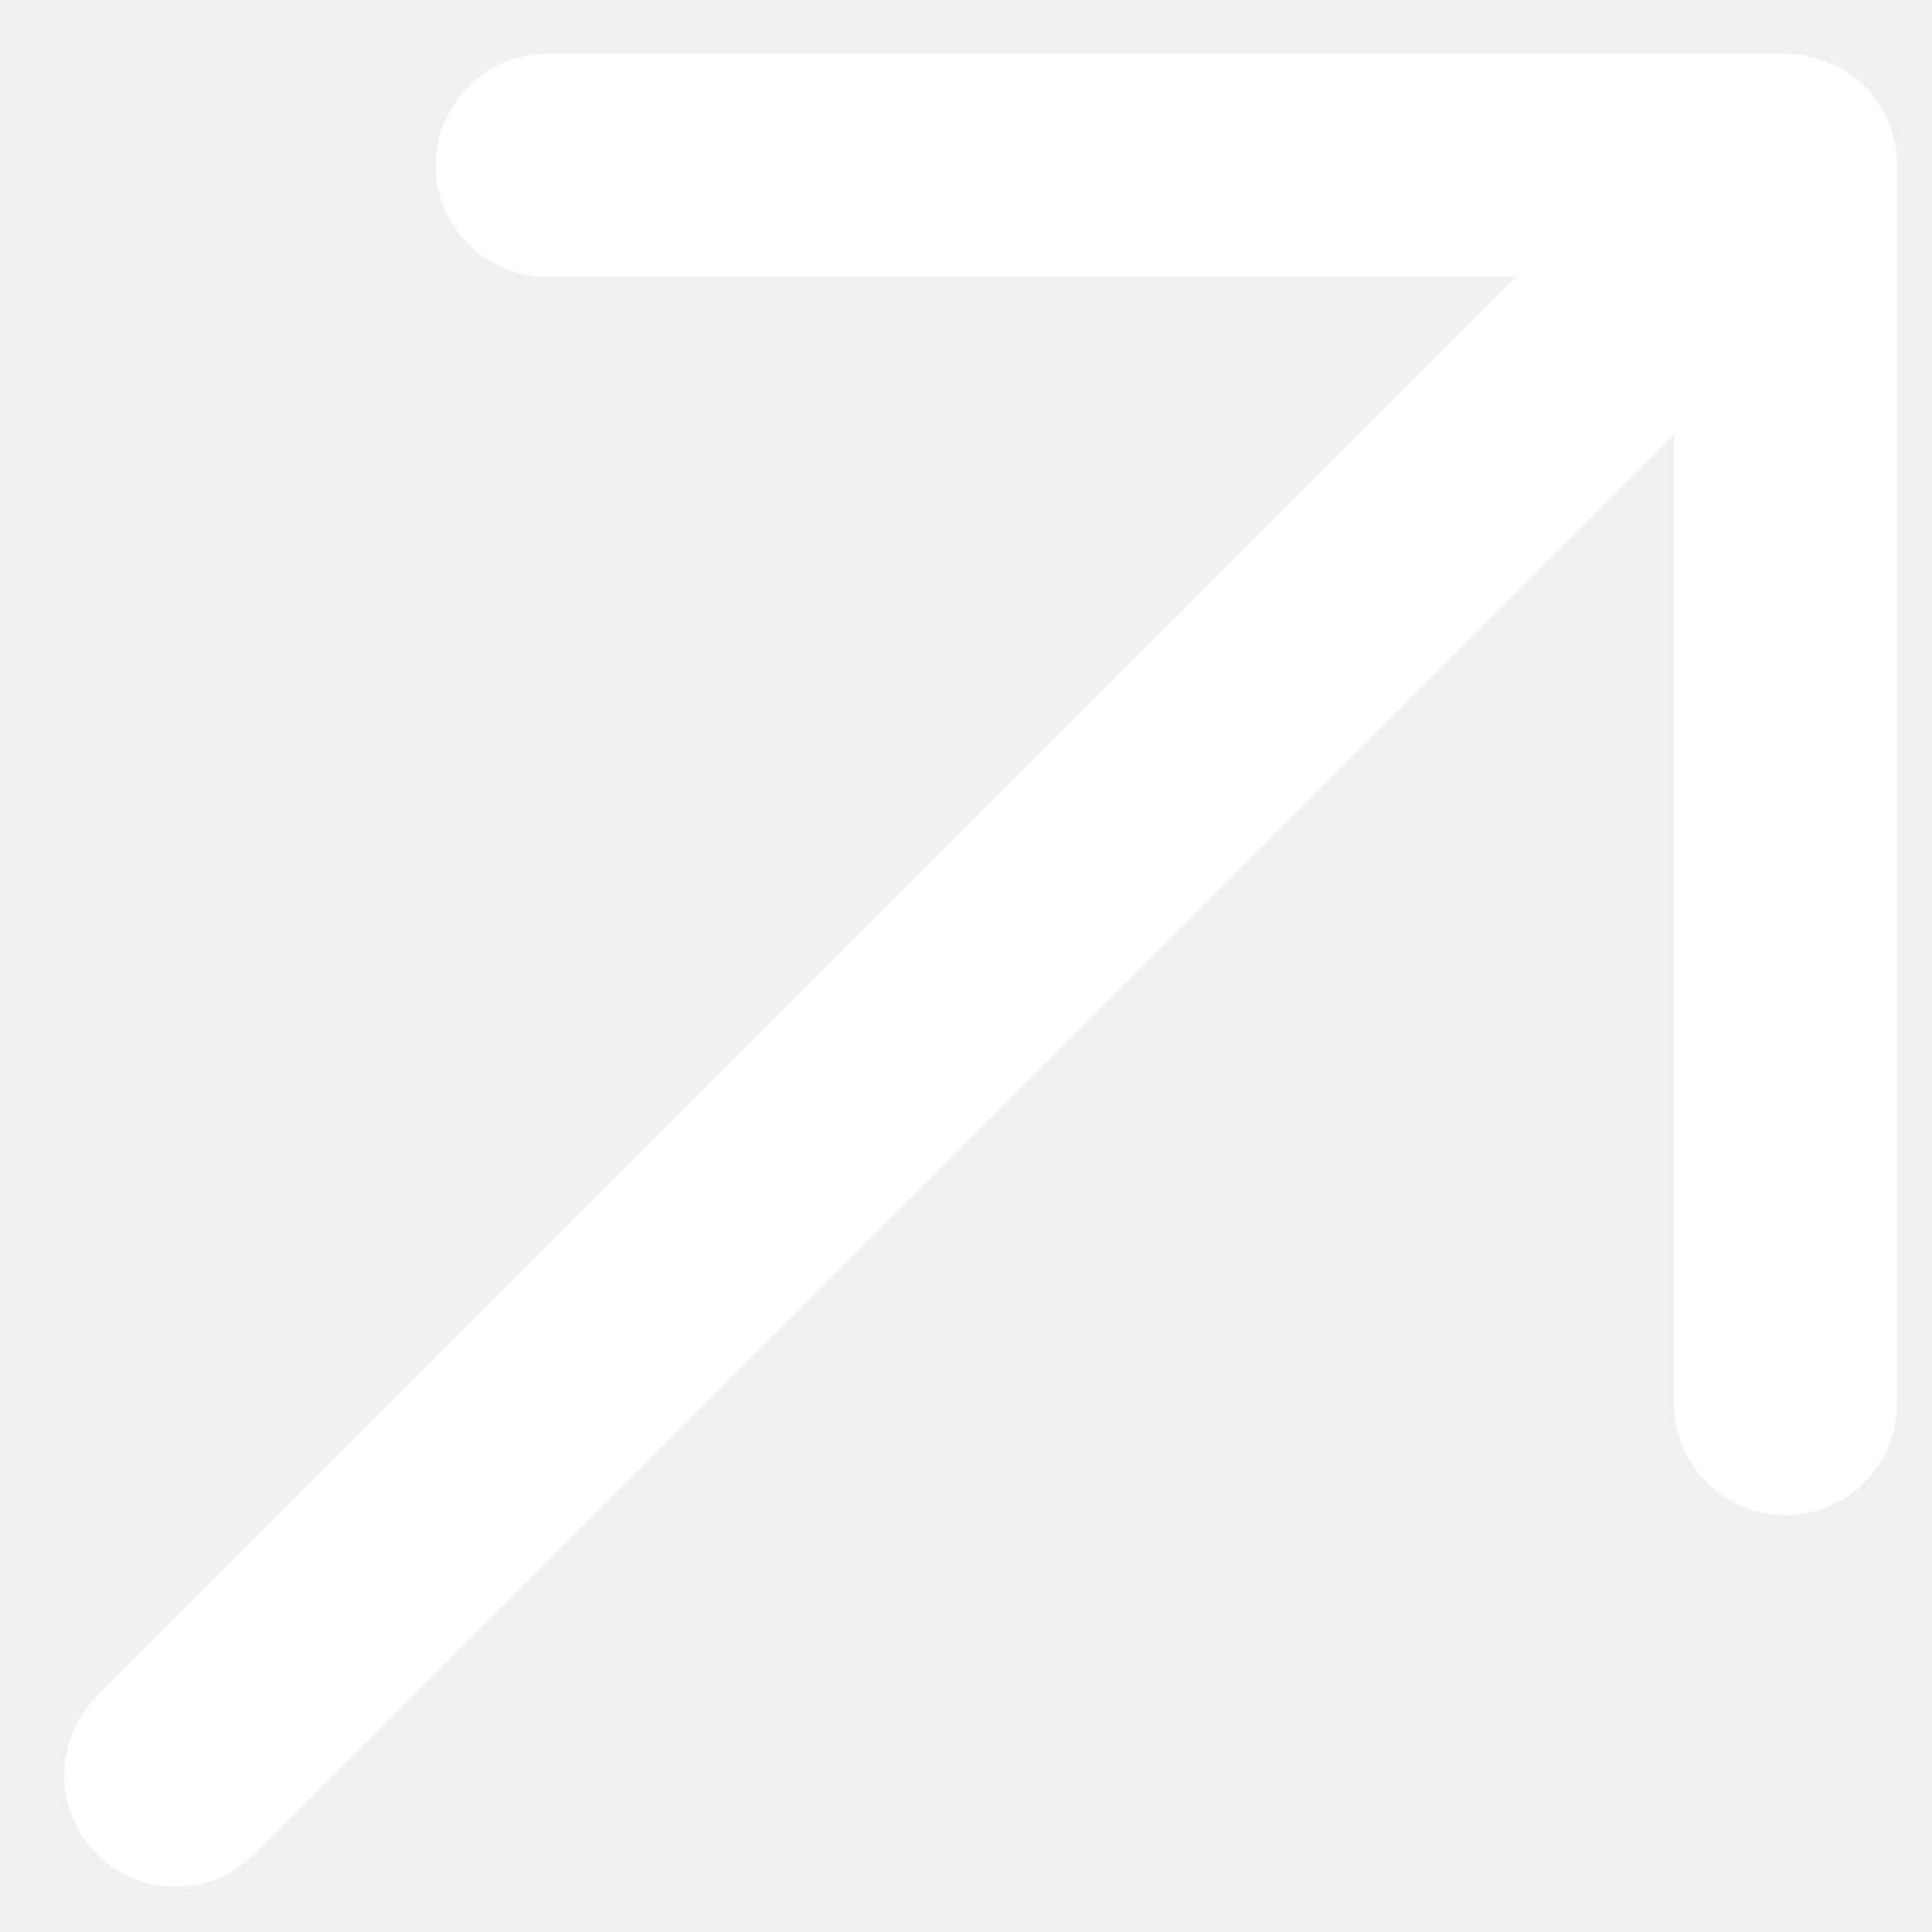
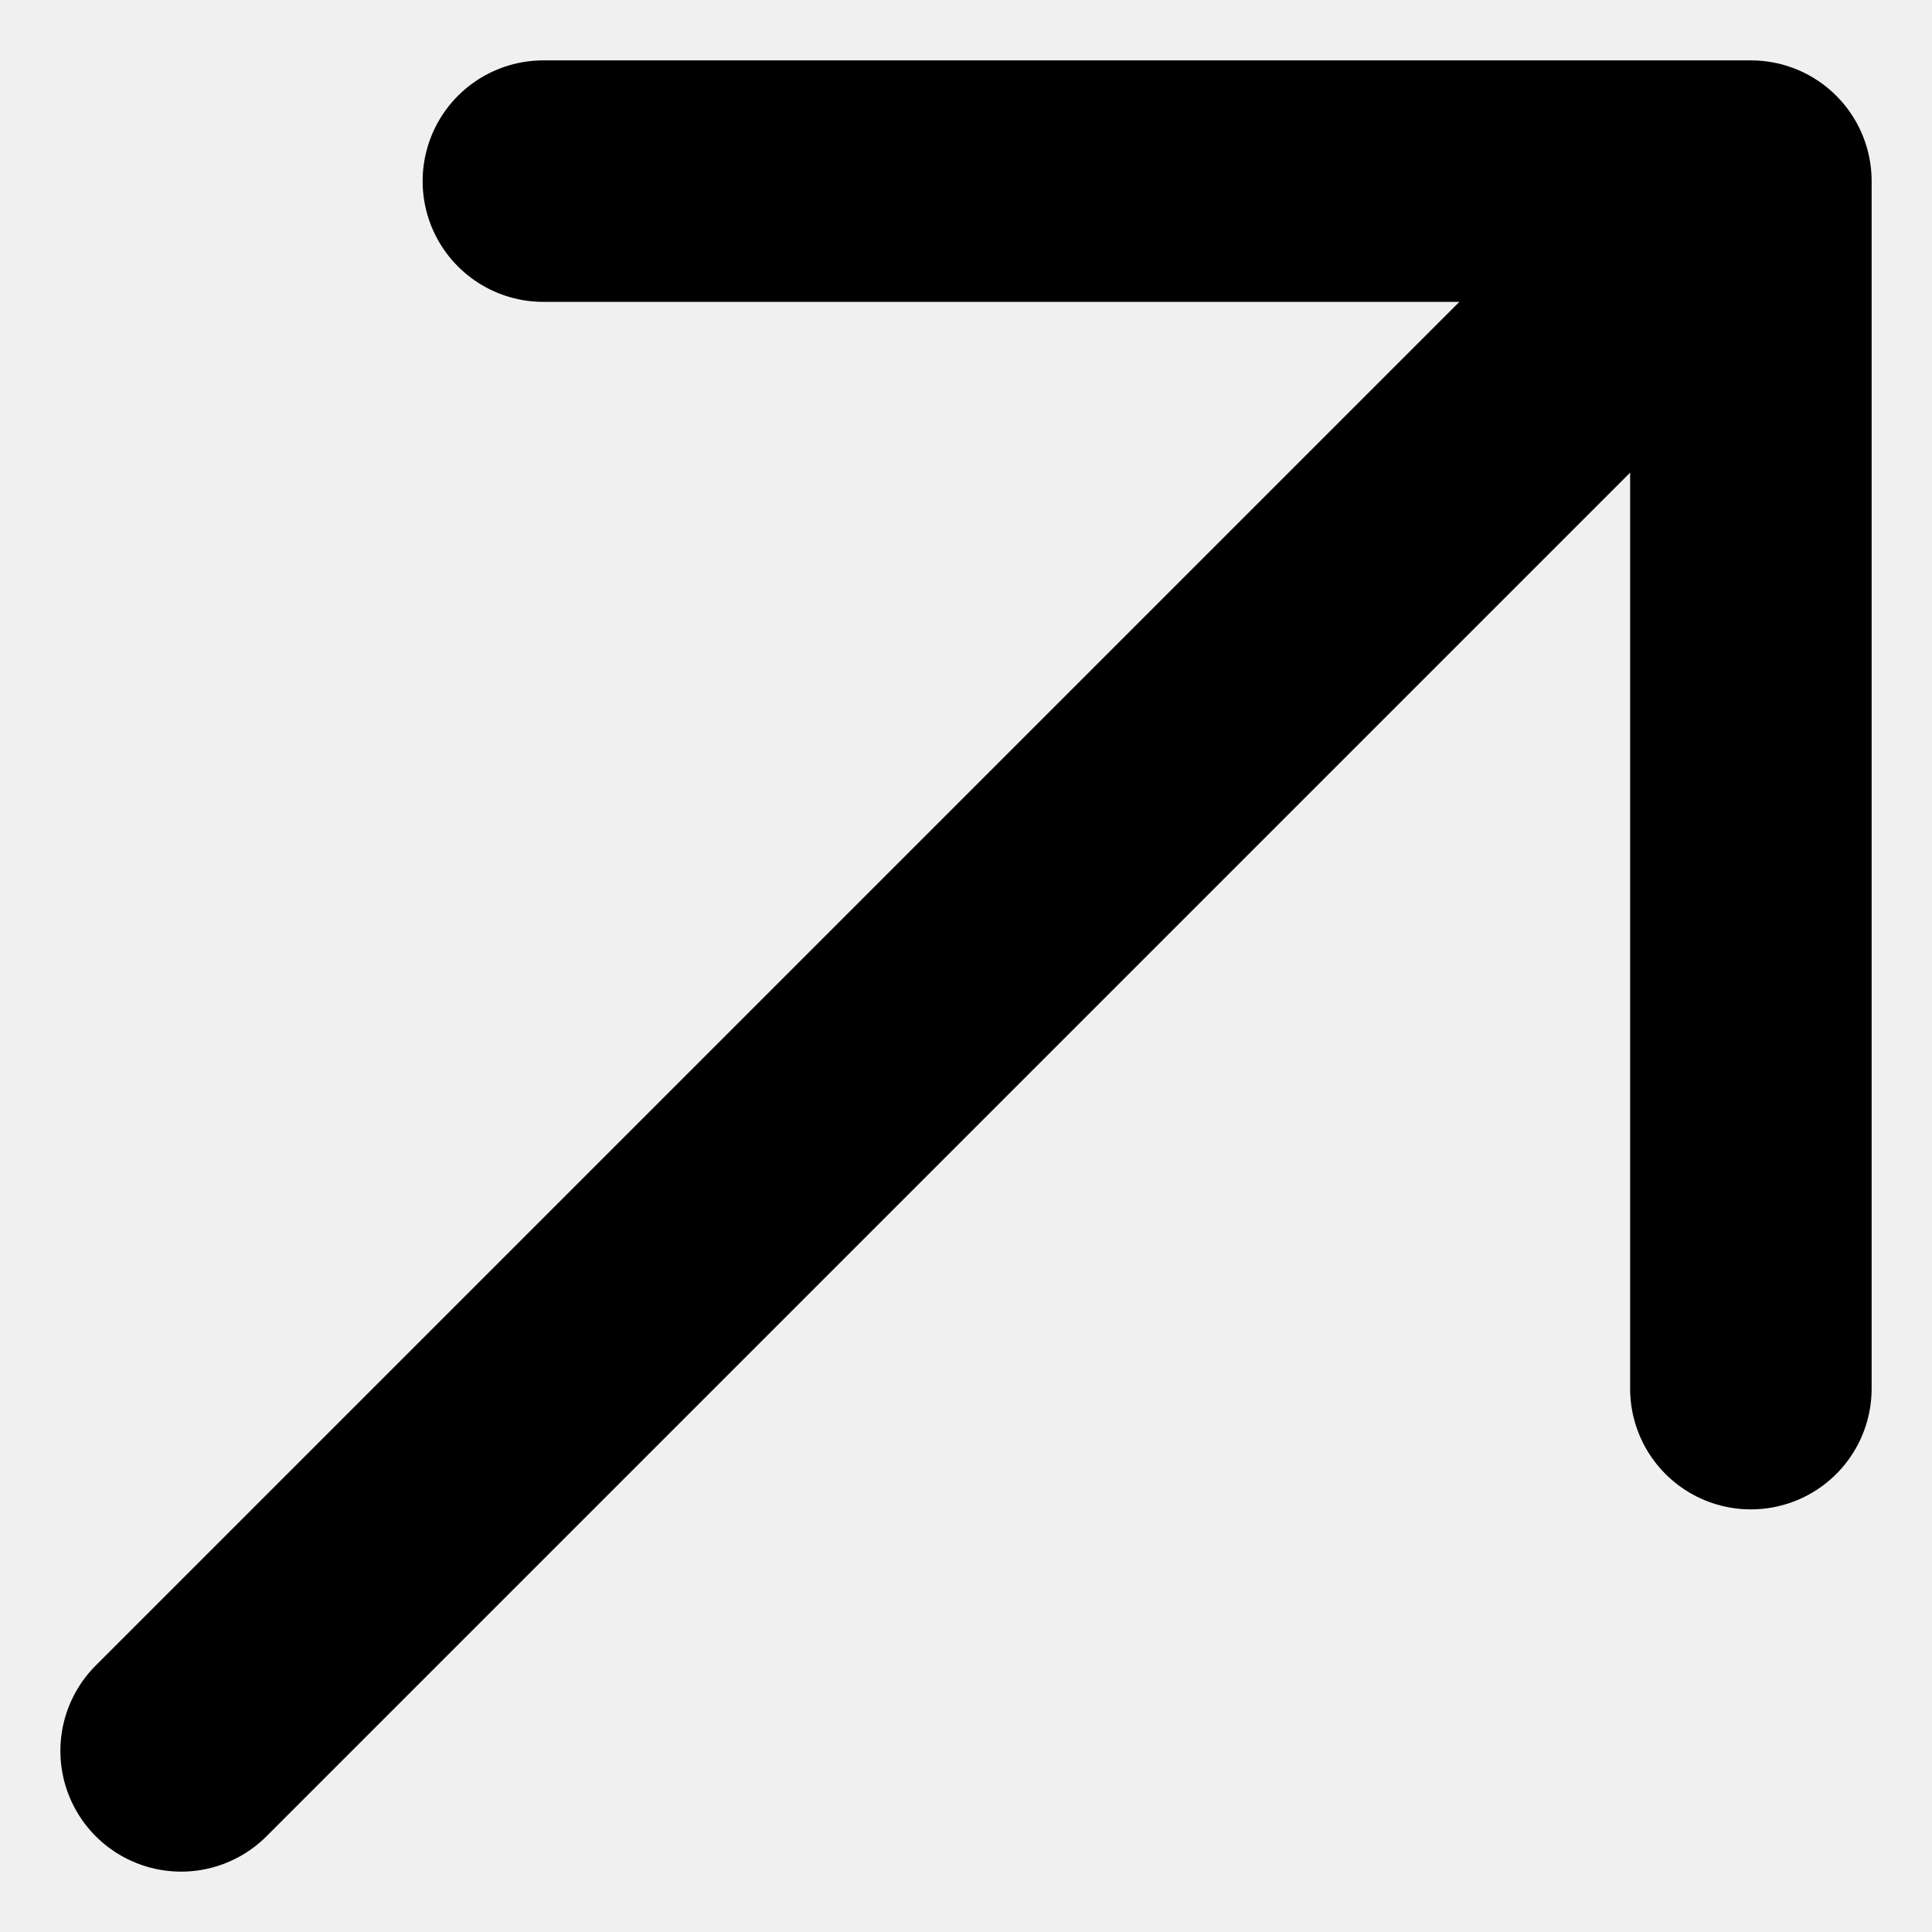
- <svg xmlns="http://www.w3.org/2000/svg" width="13" height="13" viewBox="0 0 13 13" fill="none">
-   <path d="M12.015 1.112L1.182 11.945M12.015 1.112H3.682M12.015 1.112V9.445" stroke="white" stroke-width="1.5" stroke-linecap="round" stroke-linejoin="round" />
+ <svg xmlns="http://www.w3.org/2000/svg" width="12" height="12" viewBox="0 0 12 12" fill="none">
+   <path d="M10.875 1.125L1.125 10.875M10.875 1.125H3.375M10.875 1.125V8.625" stroke="black" stroke-width="1.5" stroke-linecap="round" stroke-linejoin="round" />
</svg>
